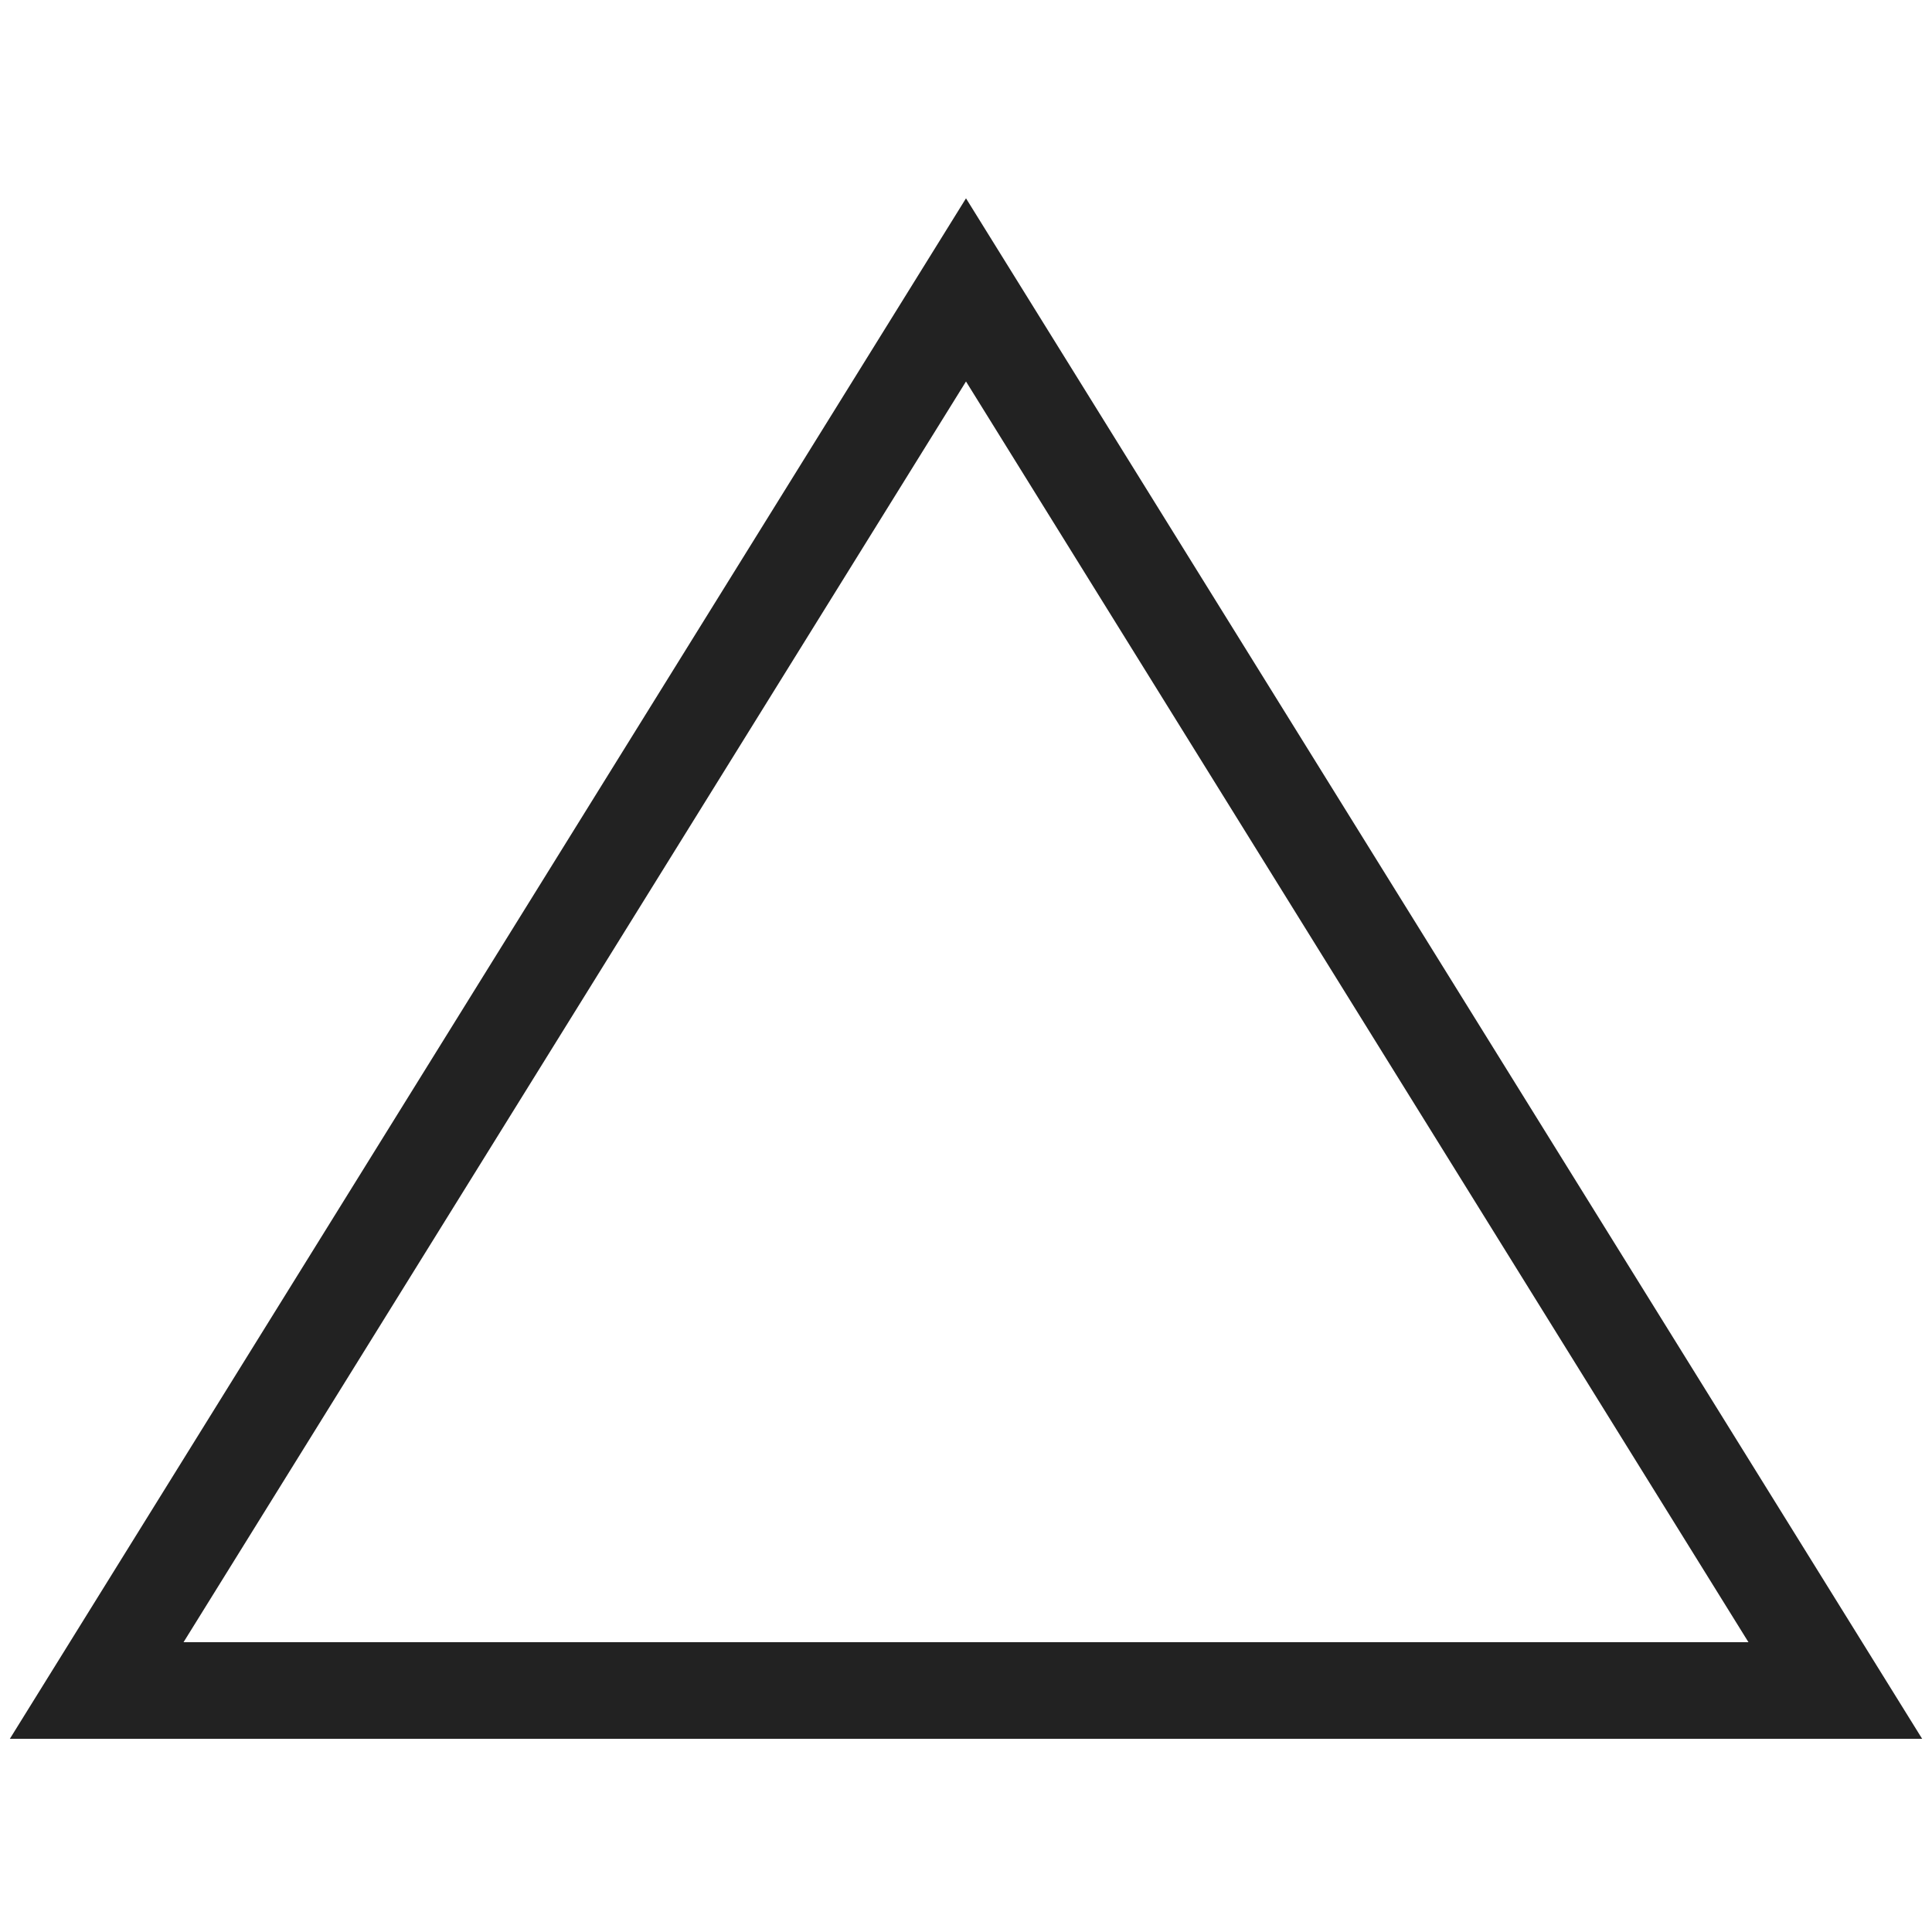
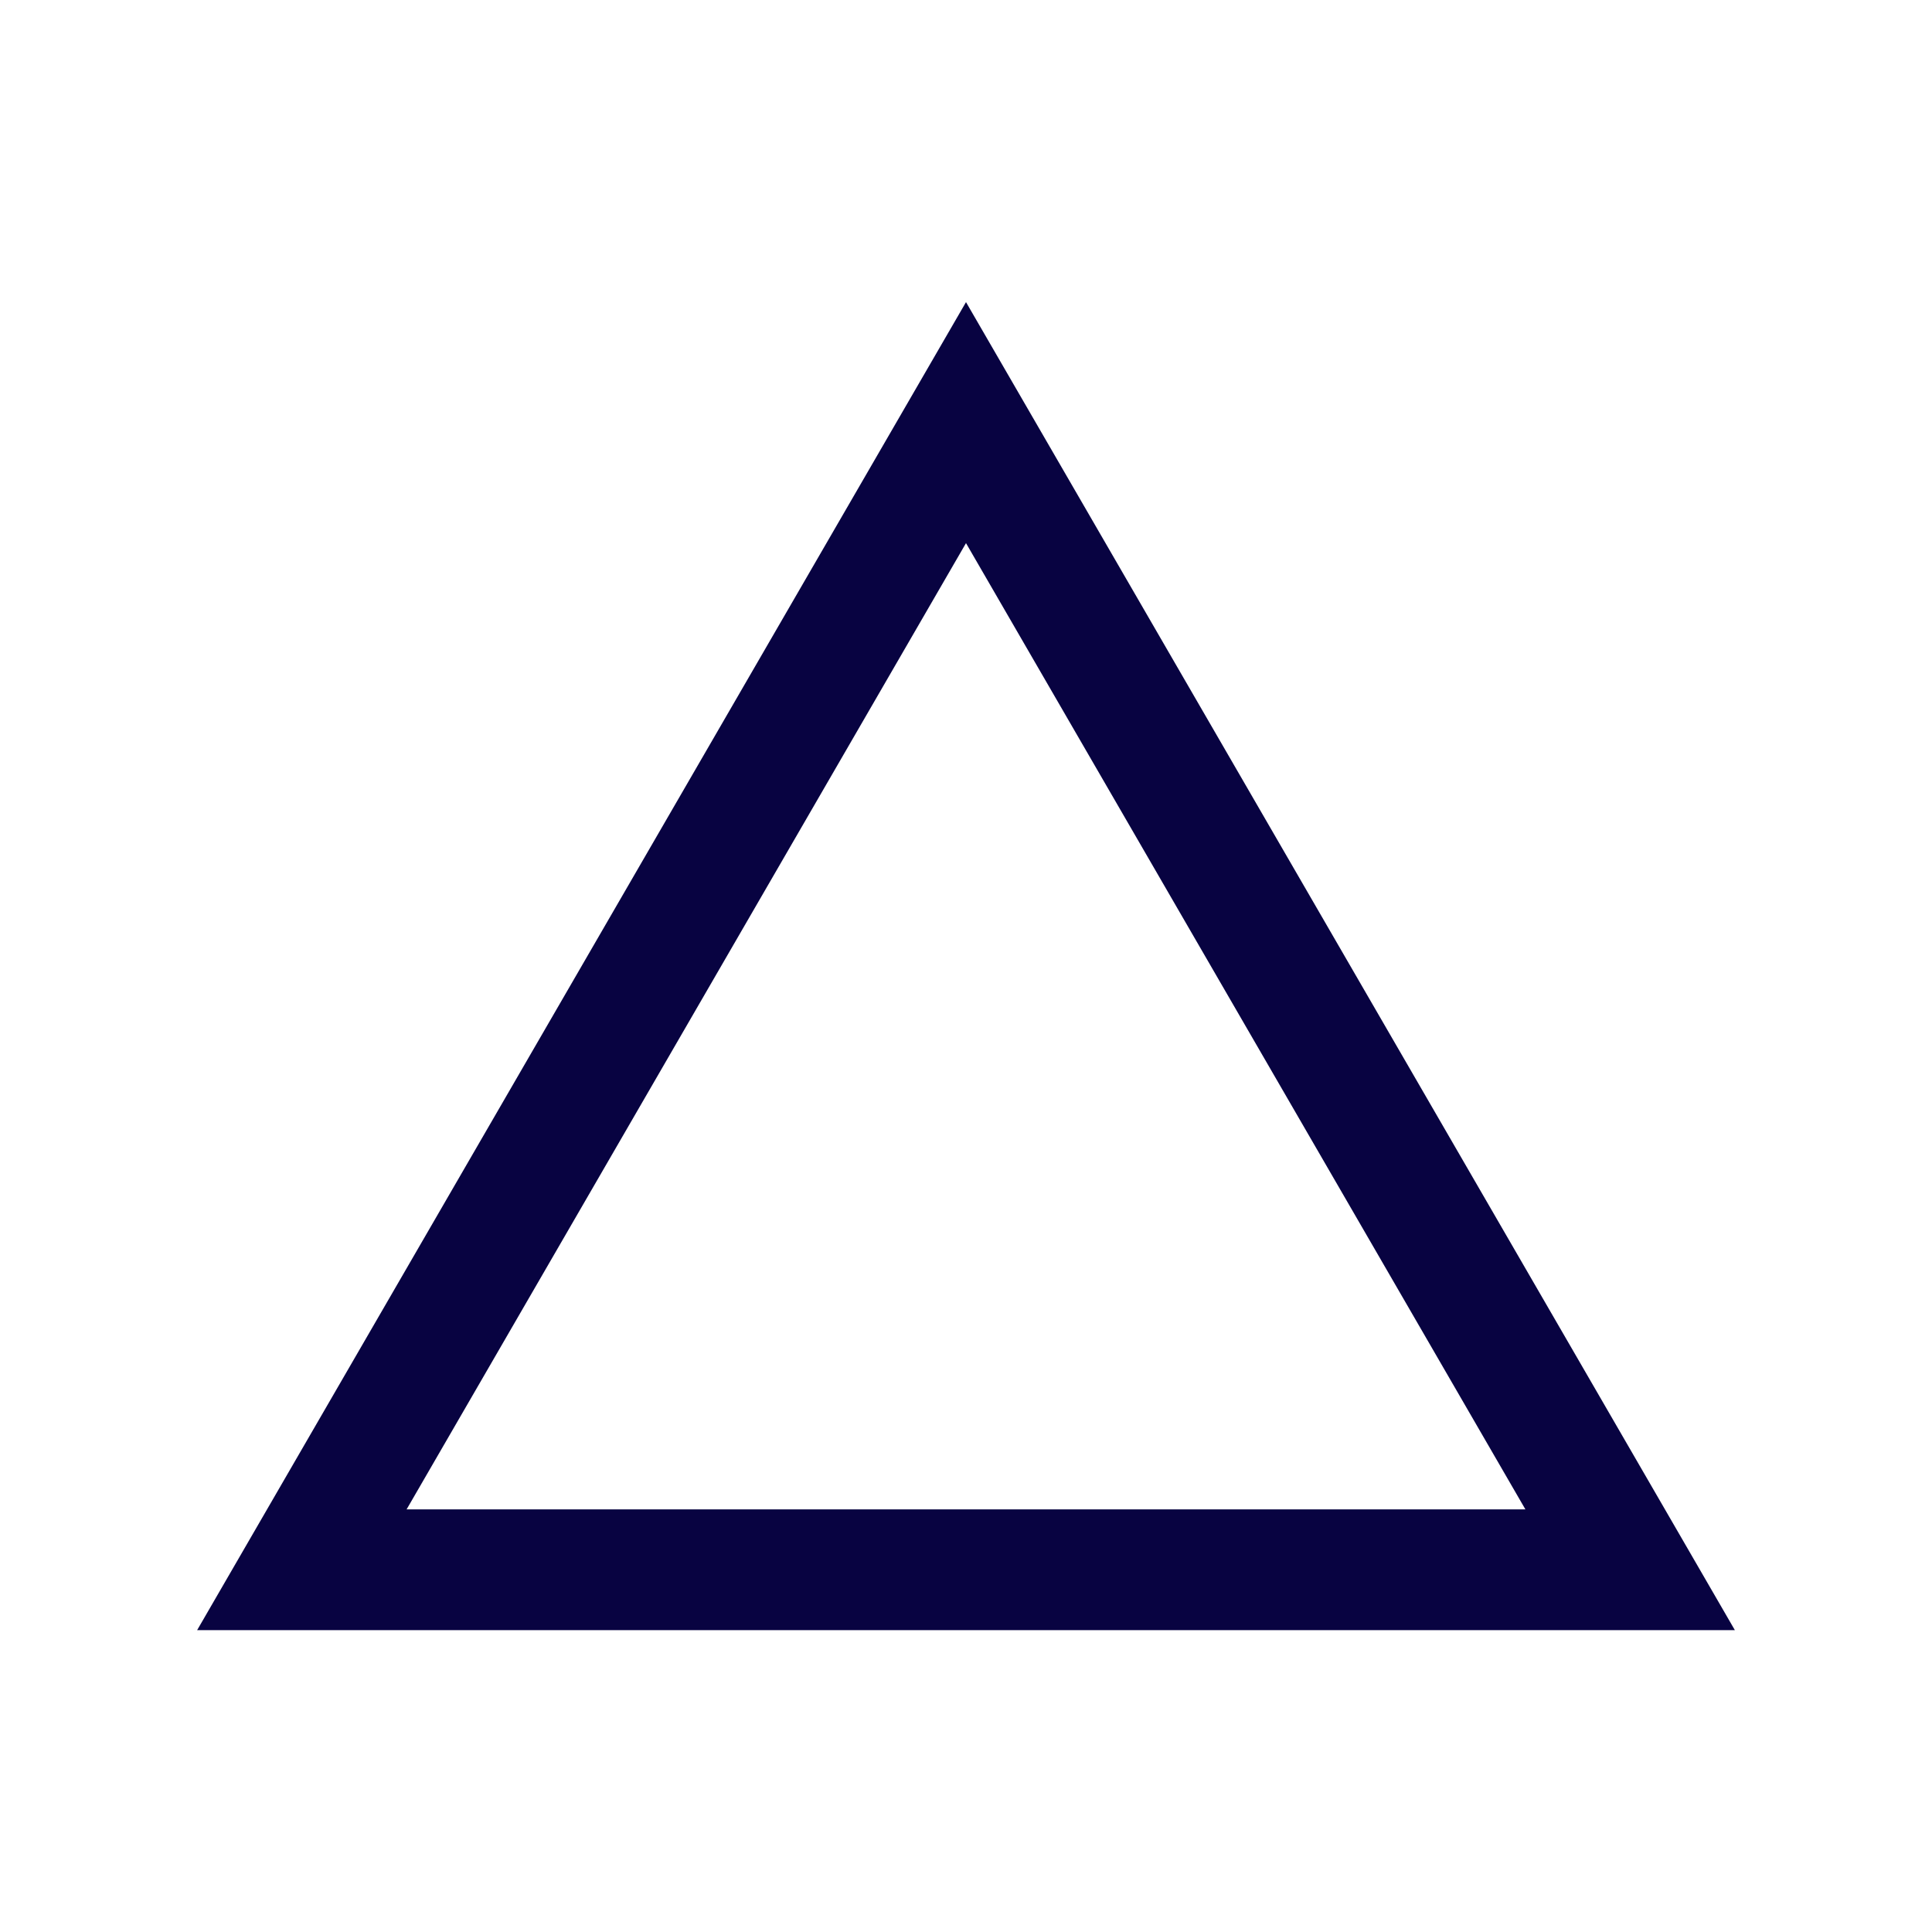
- <svg xmlns="http://www.w3.org/2000/svg" width="800px" height="800px" viewBox="0 0 20 20" version="1.1">
-   <g id="layer1">
-     <path d="M 10 2.053 L 0.102 18 L 19.898 18 L 10 2.053 z M 10 3.949 L 18.1 17 L 1.9 17 L 10 3.949 z " style="fill:#222222; fill-opacity:1; stroke:none; stroke-width:0px;" />
-   </g>
+ <svg xmlns="http://www.w3.org/2000/svg" width="800px" height="800px" viewBox="0 0 24 24" fill="none">
+   <path fill-rule="evenodd" clip-rule="evenodd" d="M12 3.753L21.551 20.25H2.449L12 3.753ZM5.051 18.75H18.949L12 6.747L5.051 18.75Z" fill="#080341" />
</svg>
